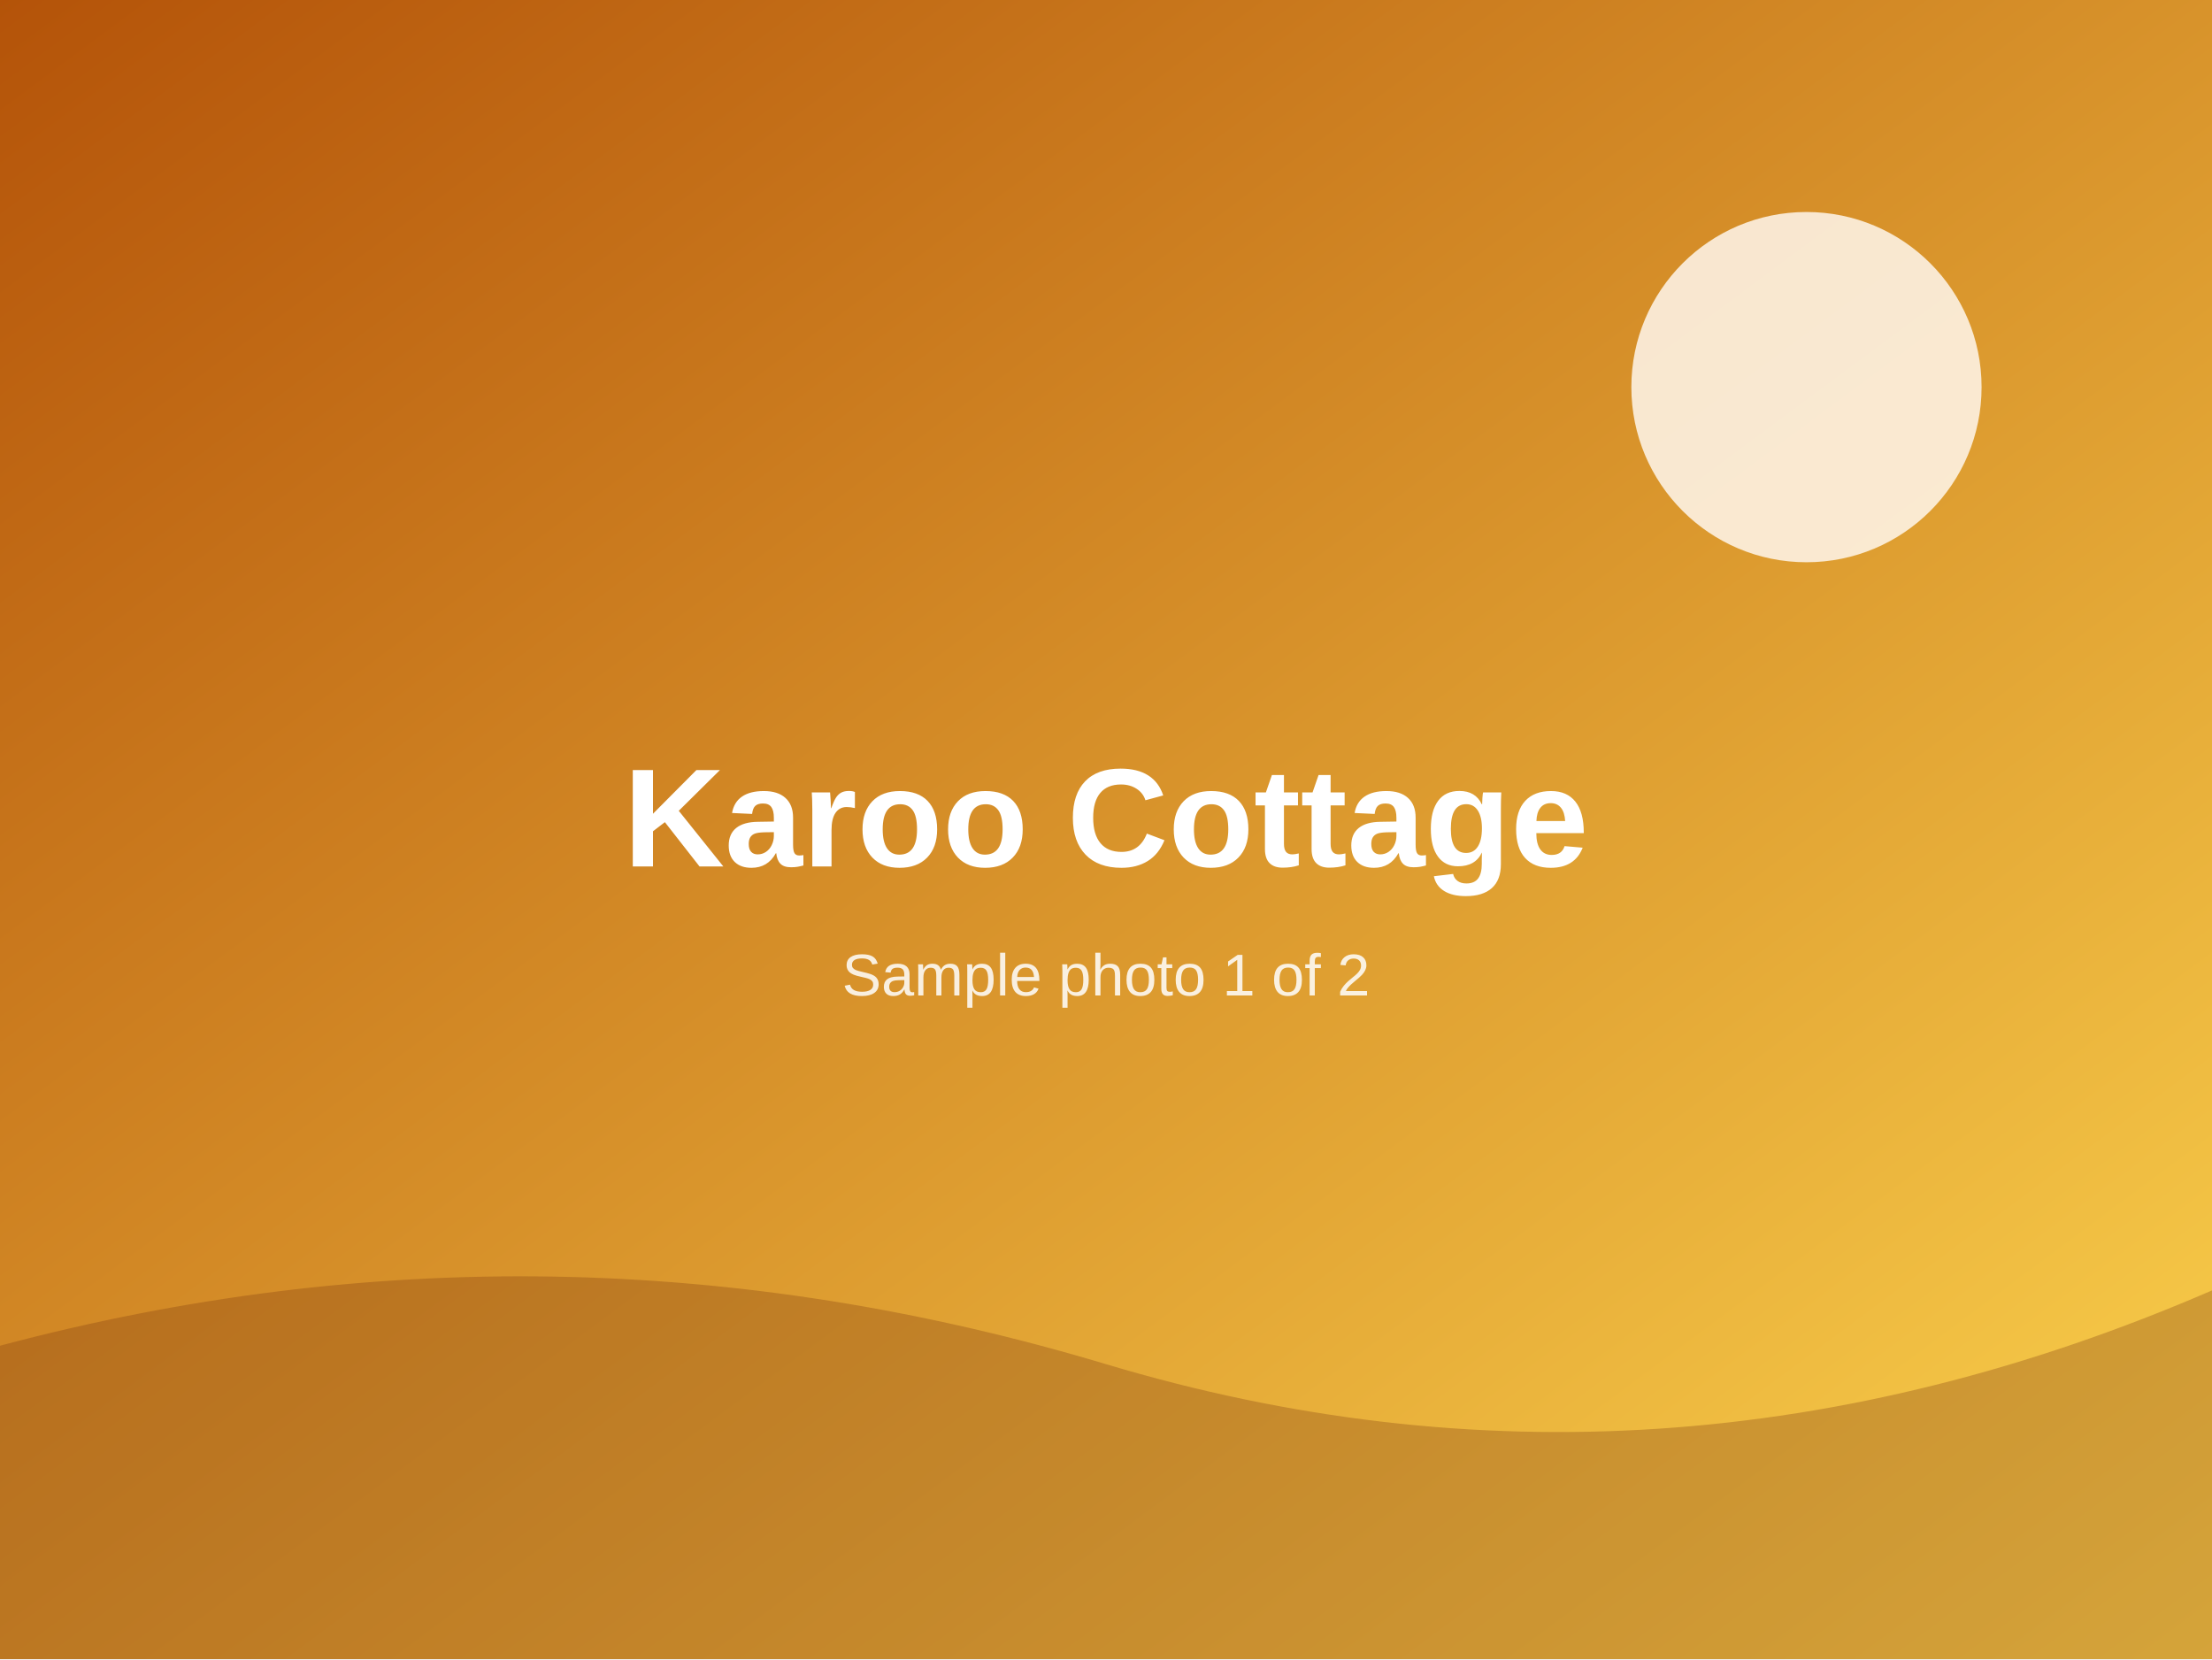
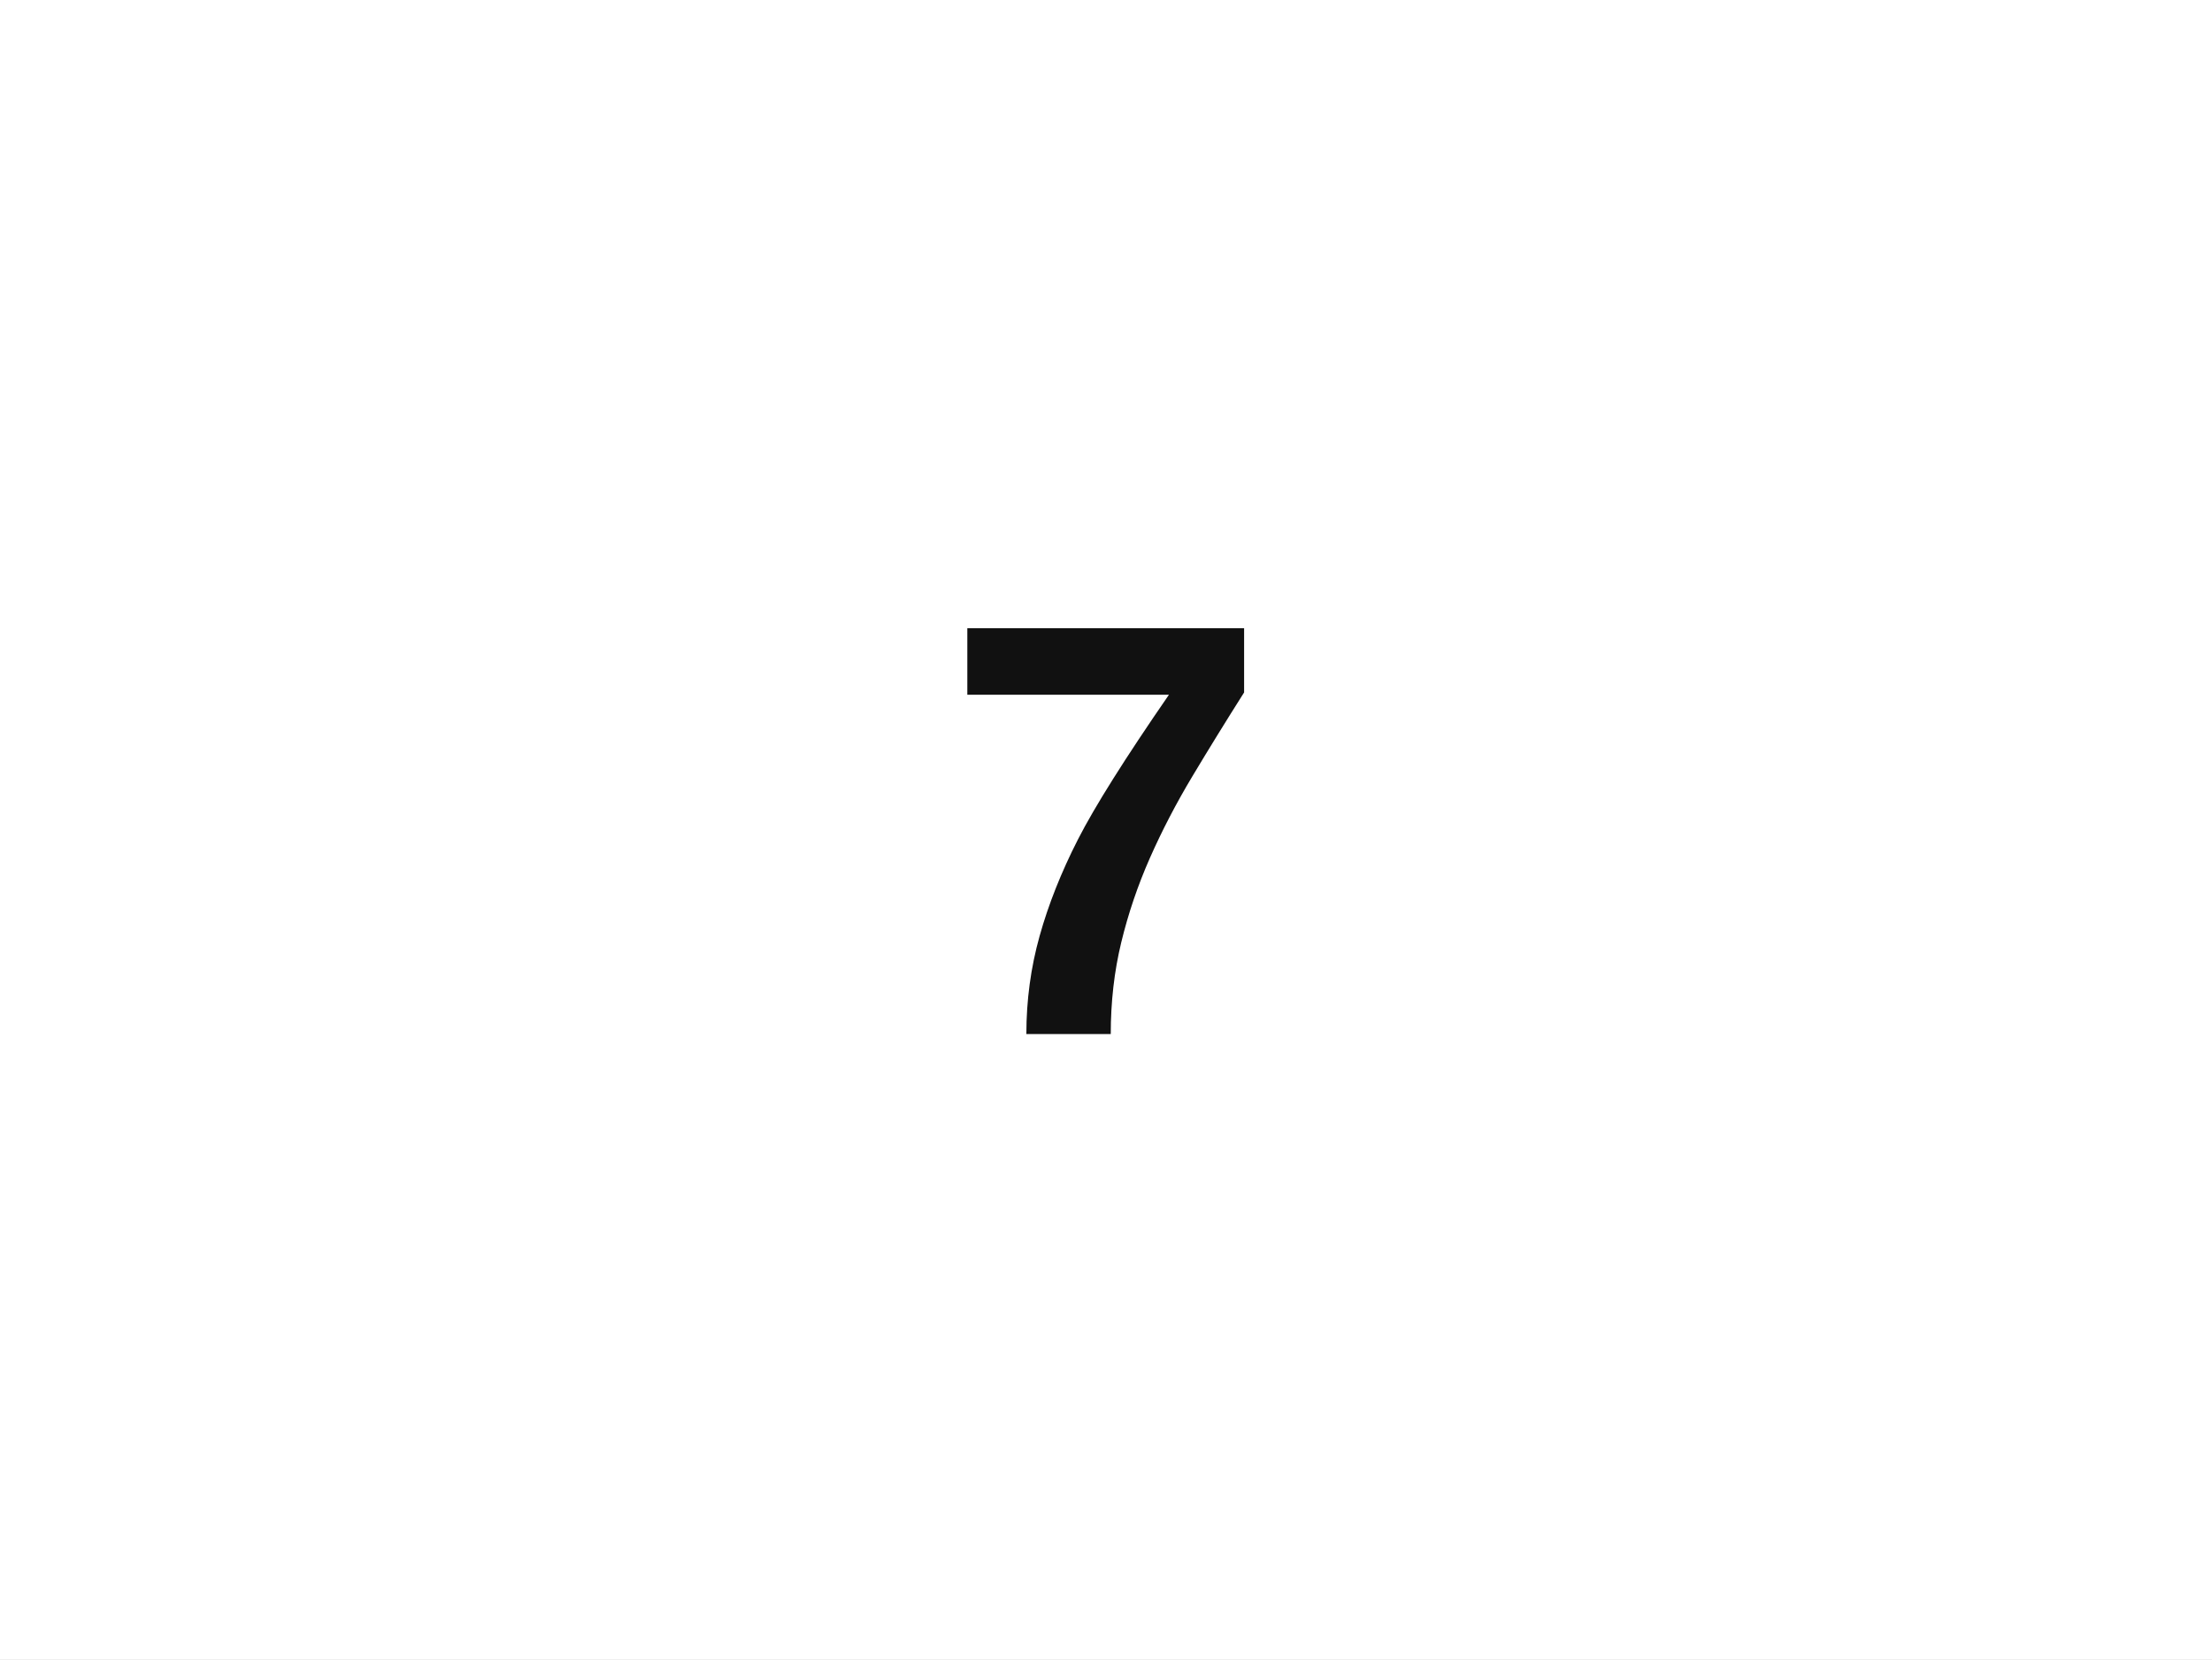
<svg xmlns="http://www.w3.org/2000/svg" width="1200" height="900" viewBox="0 0 1200 900">
-   <defs>
-     <linearGradient id="g" x1="0" y1="0" x2="1" y2="1">
-       <stop offset="0" stop-color="#b45309" />
-       <stop offset="1" stop-color="#fcd34d" />
-     </linearGradient>
-   </defs>
-   <rect width="1200" height="900" fill="url(#g)" />
-   <circle cx="980" cy="210" r="95" fill="#fff7ed" opacity="0.85" />
-   <path d="M0 730 Q300 650 600 740 T1200 700 V900 H0Z" fill="#78350f" opacity="0.3" />
-   <text x="600" y="470" font-family="Segoe UI, Arial, sans-serif" font-size="76" font-weight="700" fill="#ffffff" text-anchor="middle">Karoo Cottage</text>
-   <text x="600" y="540" font-family="Segoe UI, Arial, sans-serif" font-size="32" fill="#ffffff" opacity="0.85" text-anchor="middle">Sample photo 1 of 2</text>
+   <rect width="1200" height="900" fill="#ffffff" />
+   <text x="600" y="450" font-family="Arial, Helvetica, sans-serif" font-size="320" font-weight="bold" fill="#111111" text-anchor="middle" dominant-baseline="central">7</text>
</svg>
